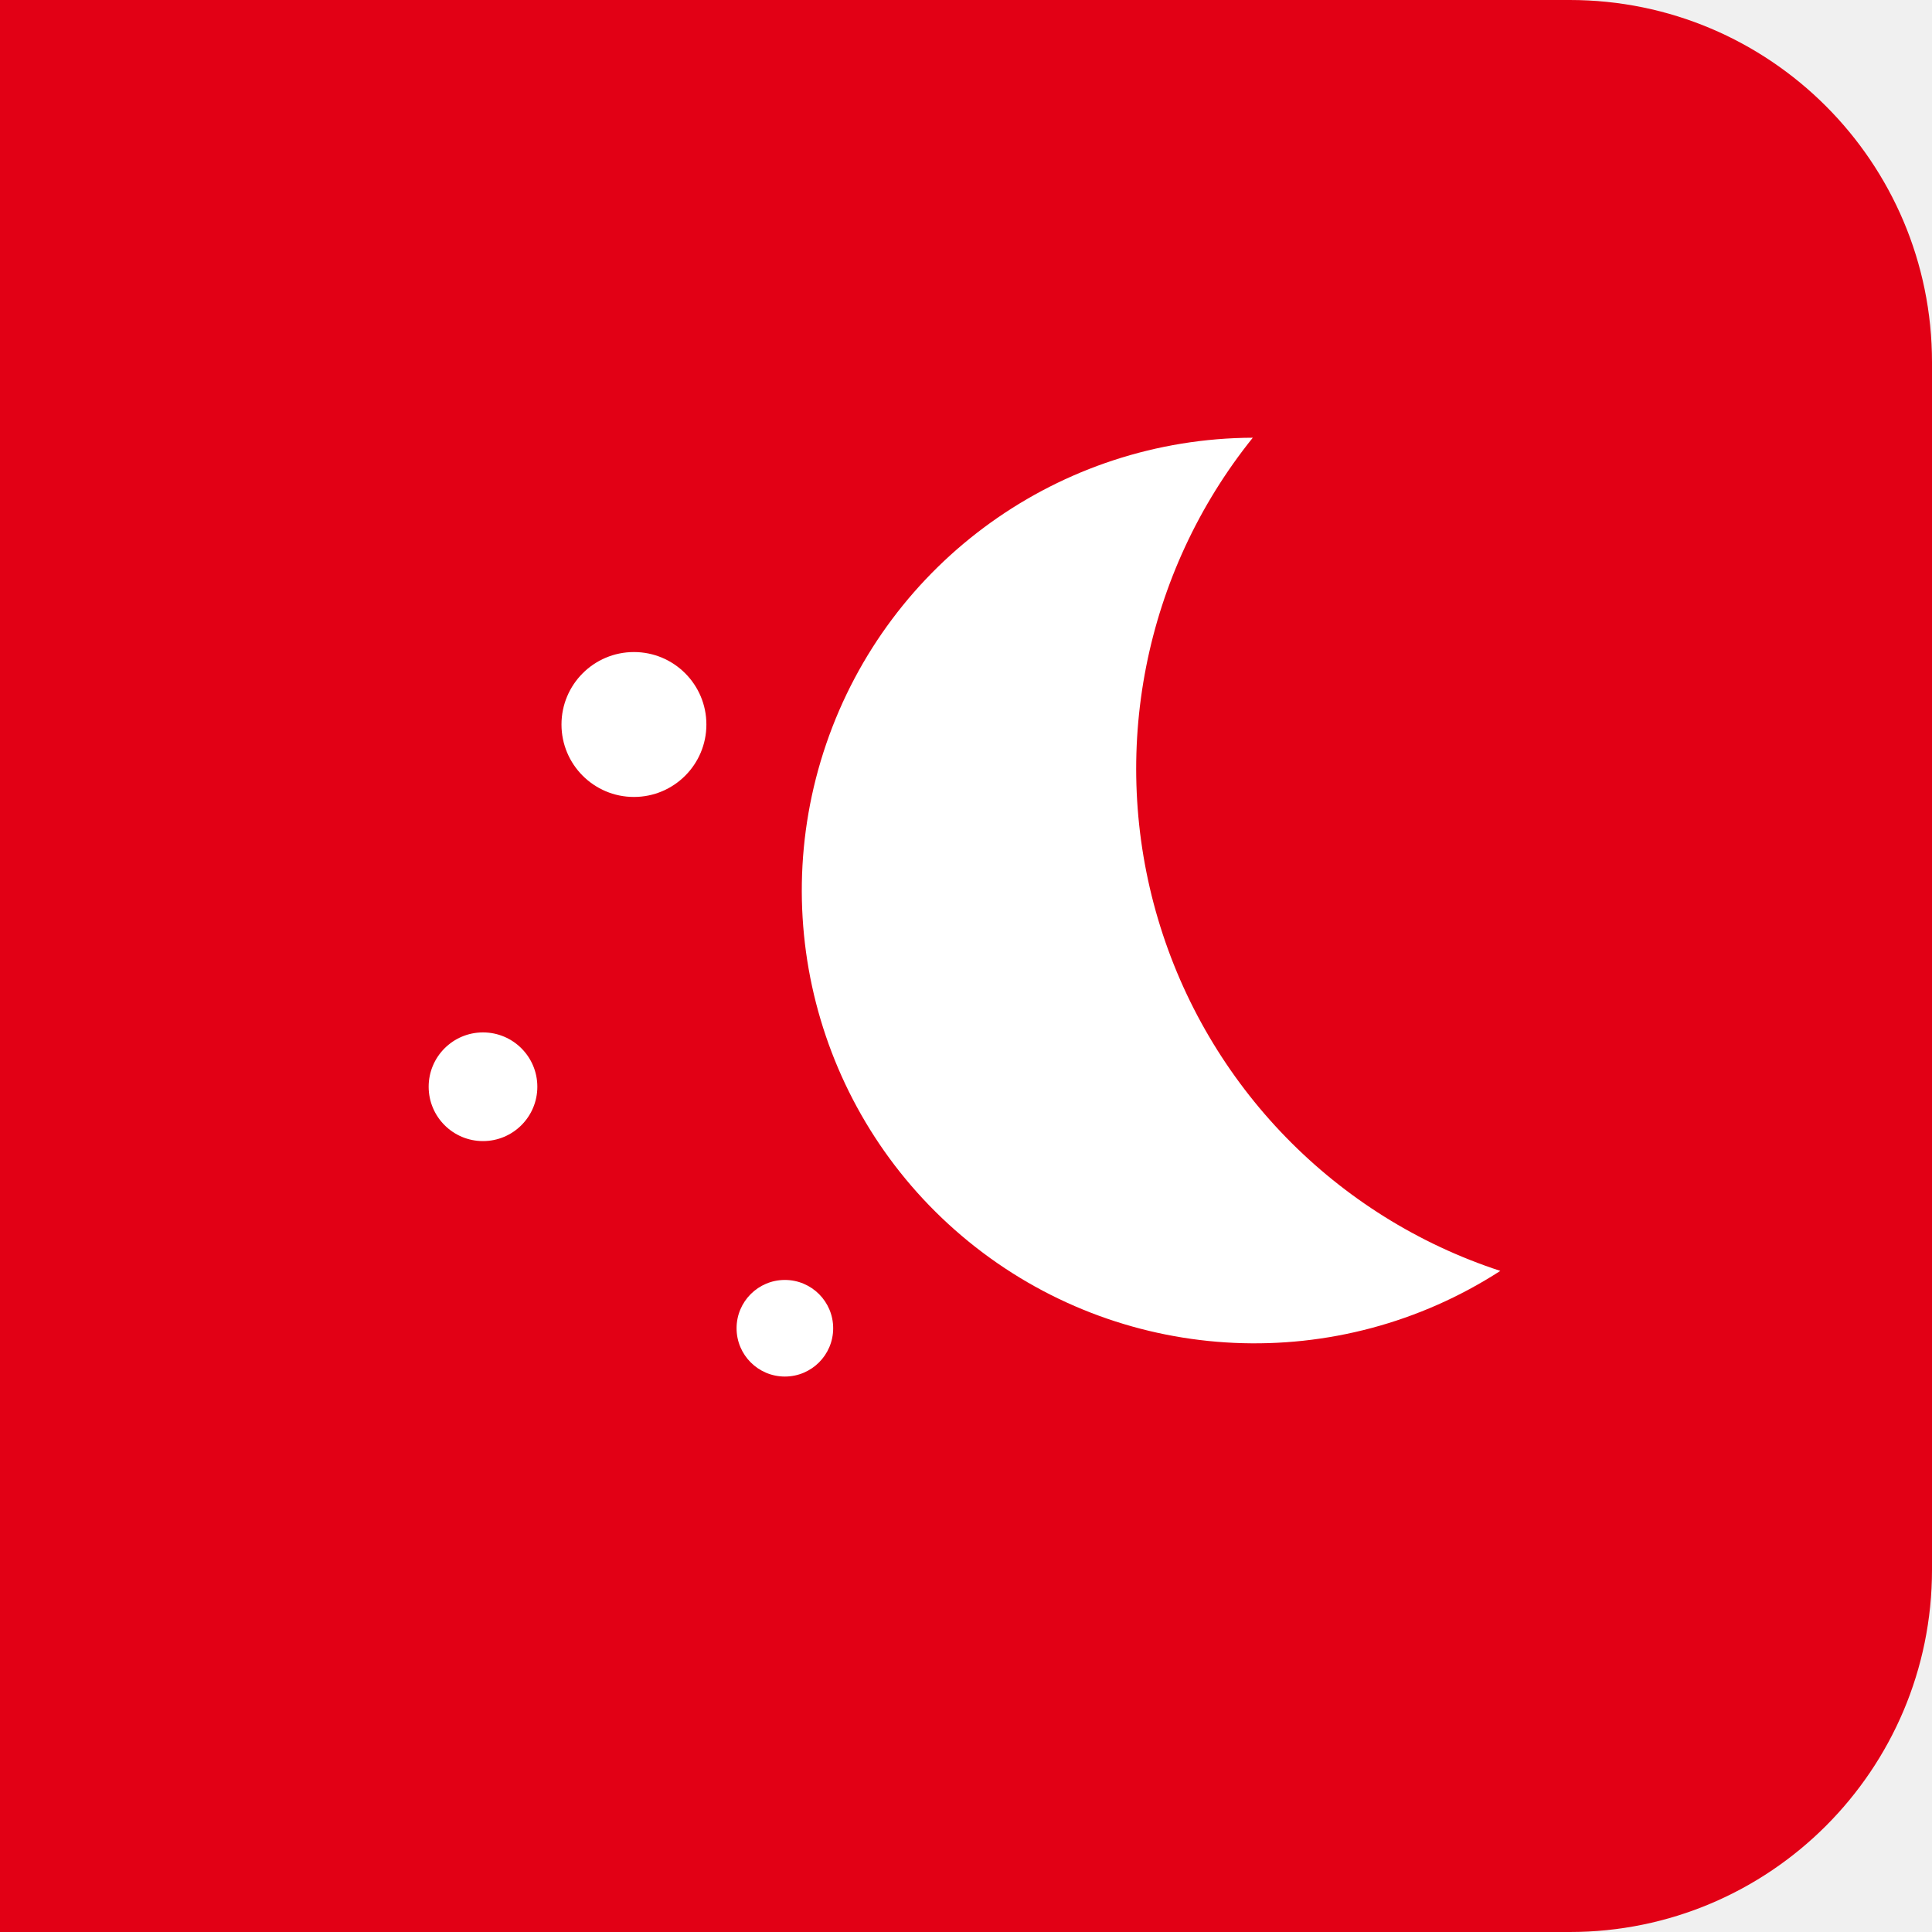
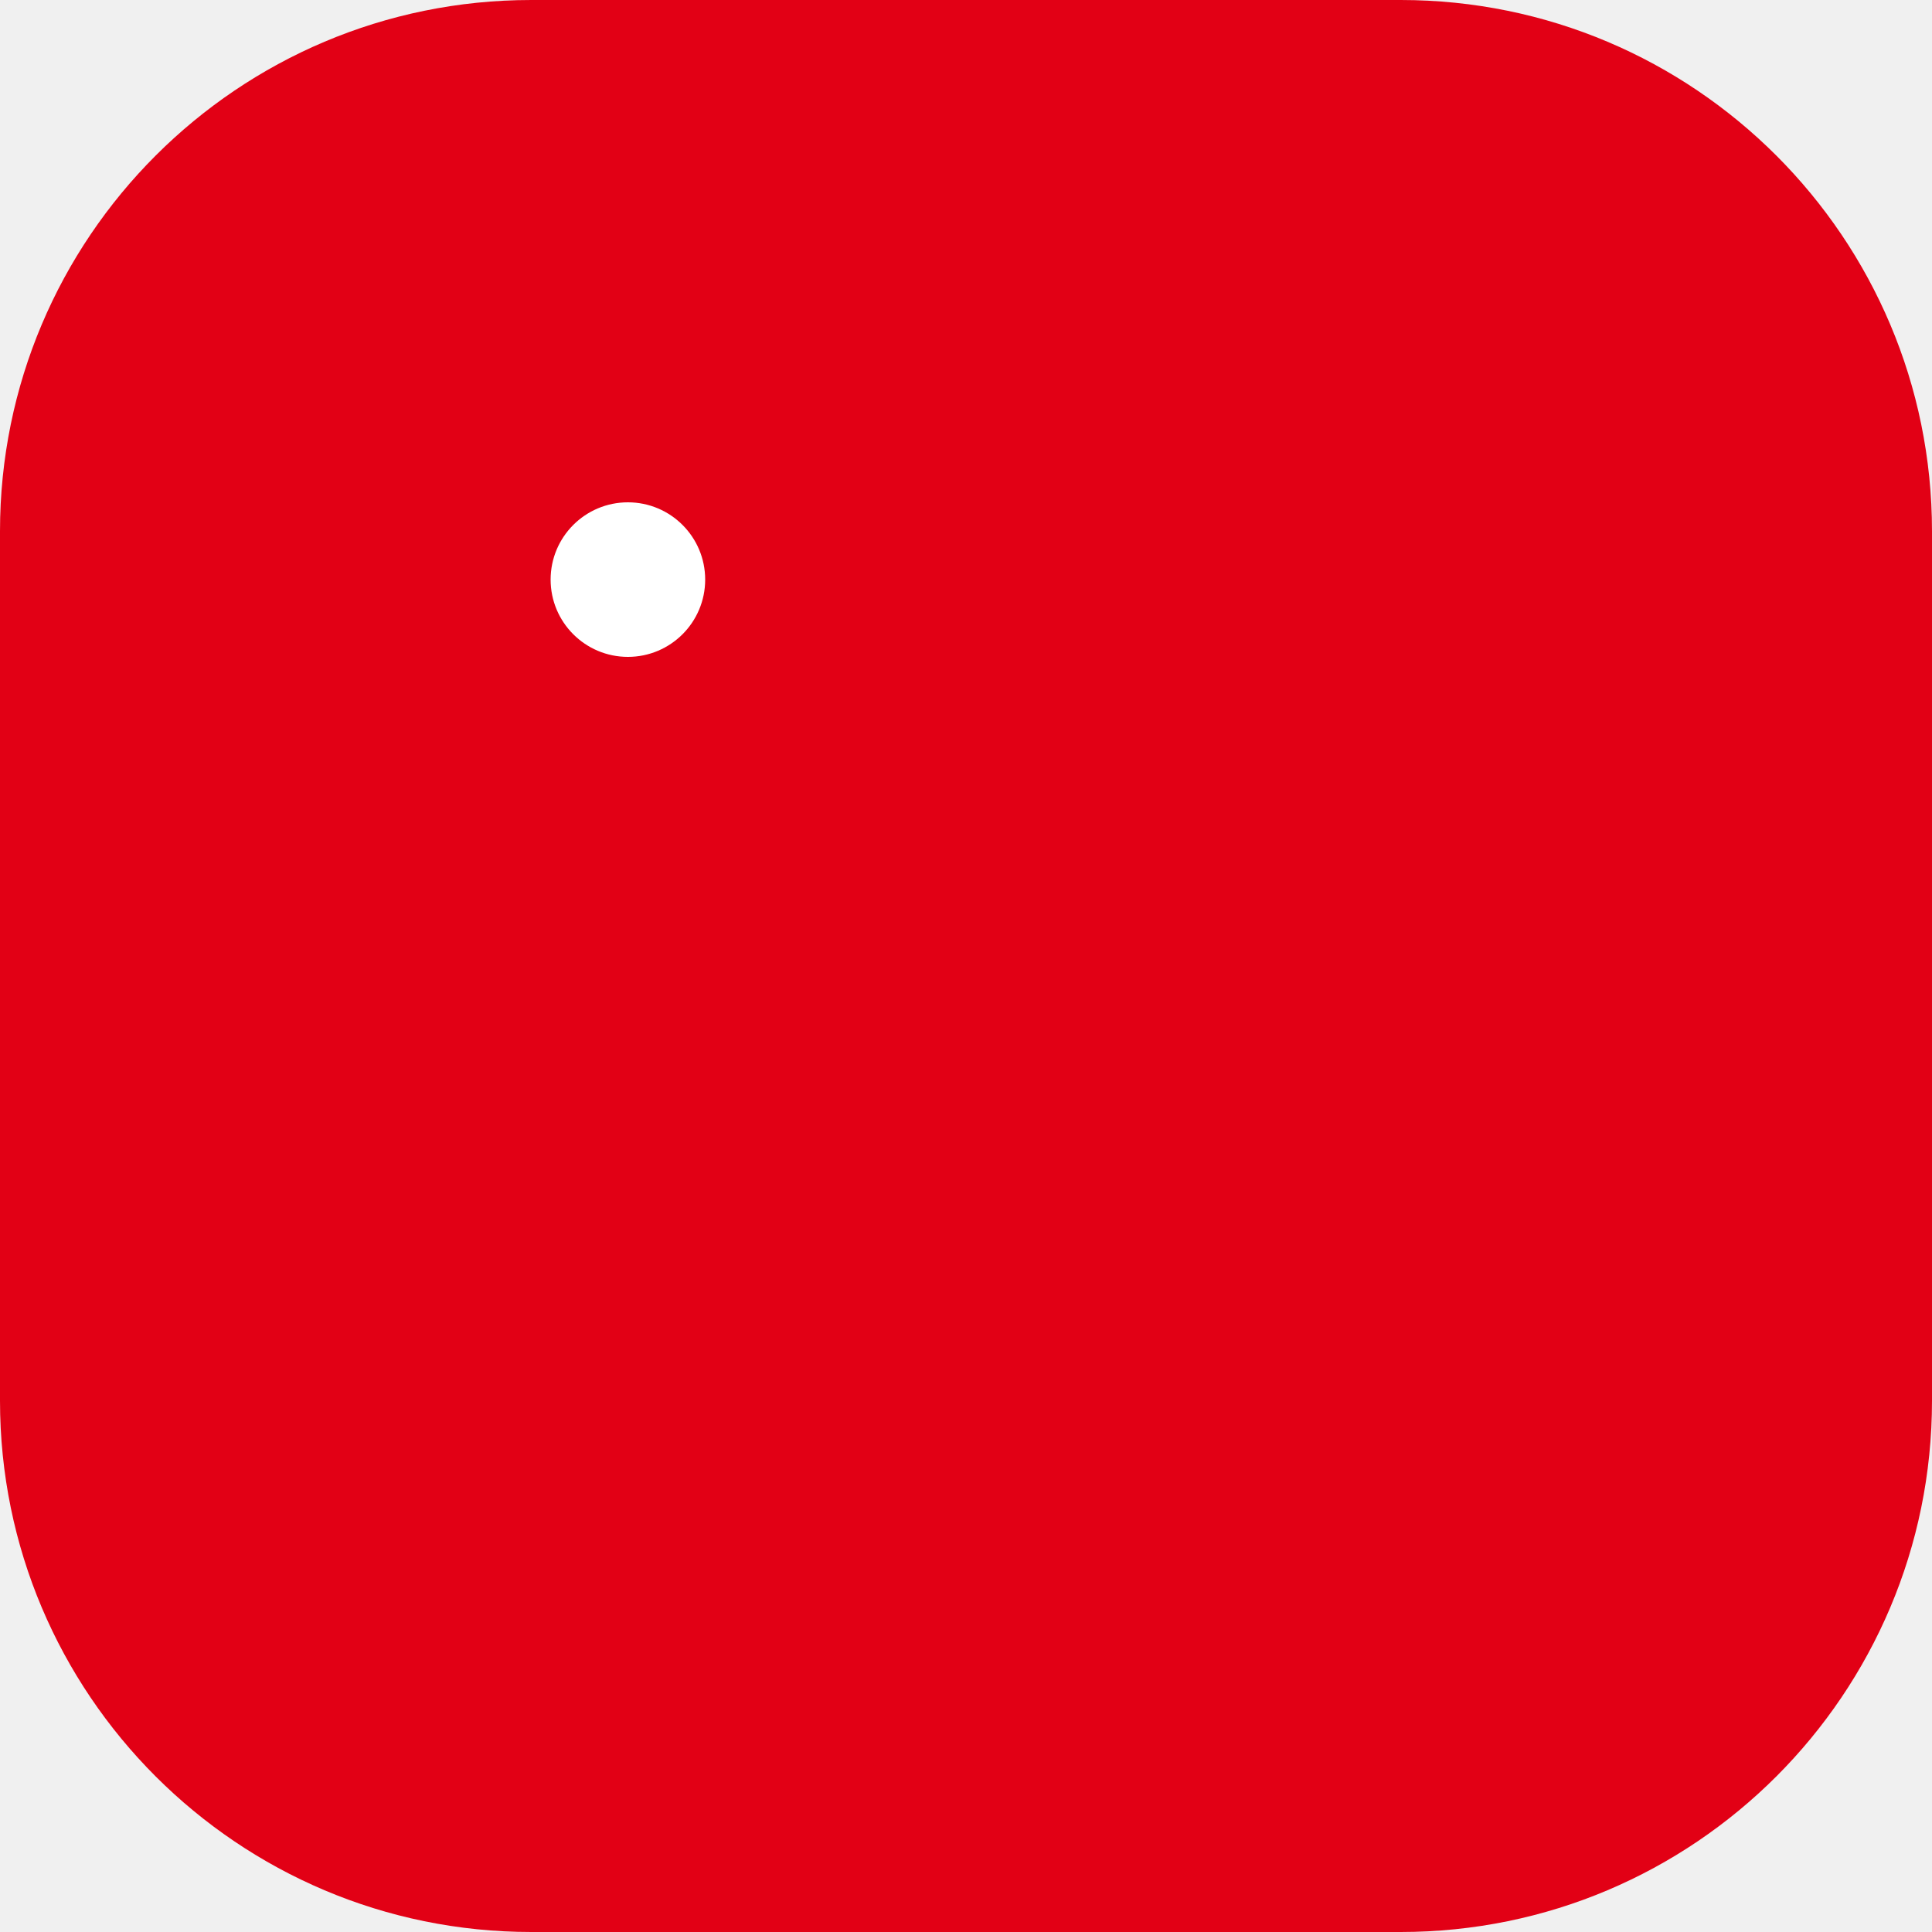
- <svg xmlns="http://www.w3.org/2000/svg" viewBox="0 0 64 64" width="64" height="64" role="img" aria-label="Slaapkliniek">
-   <path d="M0 0h52a12 12 0 0 1 12 12v40A12 12 0 0 1 52 64H0z" fill="#e20015" />
-   <path d="M41.5 14.5a15 15 0 1 0 8.2 27.6A17.5 17.5 0 0 1 41.5 14.5z" fill="#fff" />
-   <circle cx="21" cy="24" r="2.4" fill="#fff" />
-   <circle cx="16" cy="36" r="1.8" fill="#fff" />
-   <circle cx="26" cy="44" r="1.6" fill="#fff" />
+ <svg xmlns="http://www.w3.org/2000/svg" viewBox="0 0 40 40" width="40" height="40" role="img" aria-label="">
+   <rect width="40" height="40" rx="11" fill="#E20015" />
+   <path d="M22.5 7.5a12.5 12.5 0 1 0 0 25 10.2 10.2 0 0 1 0-25z" fill="#fff" />
+   <circle cx="13" cy="12" r="1.6" fill="#fff" />
</svg>
